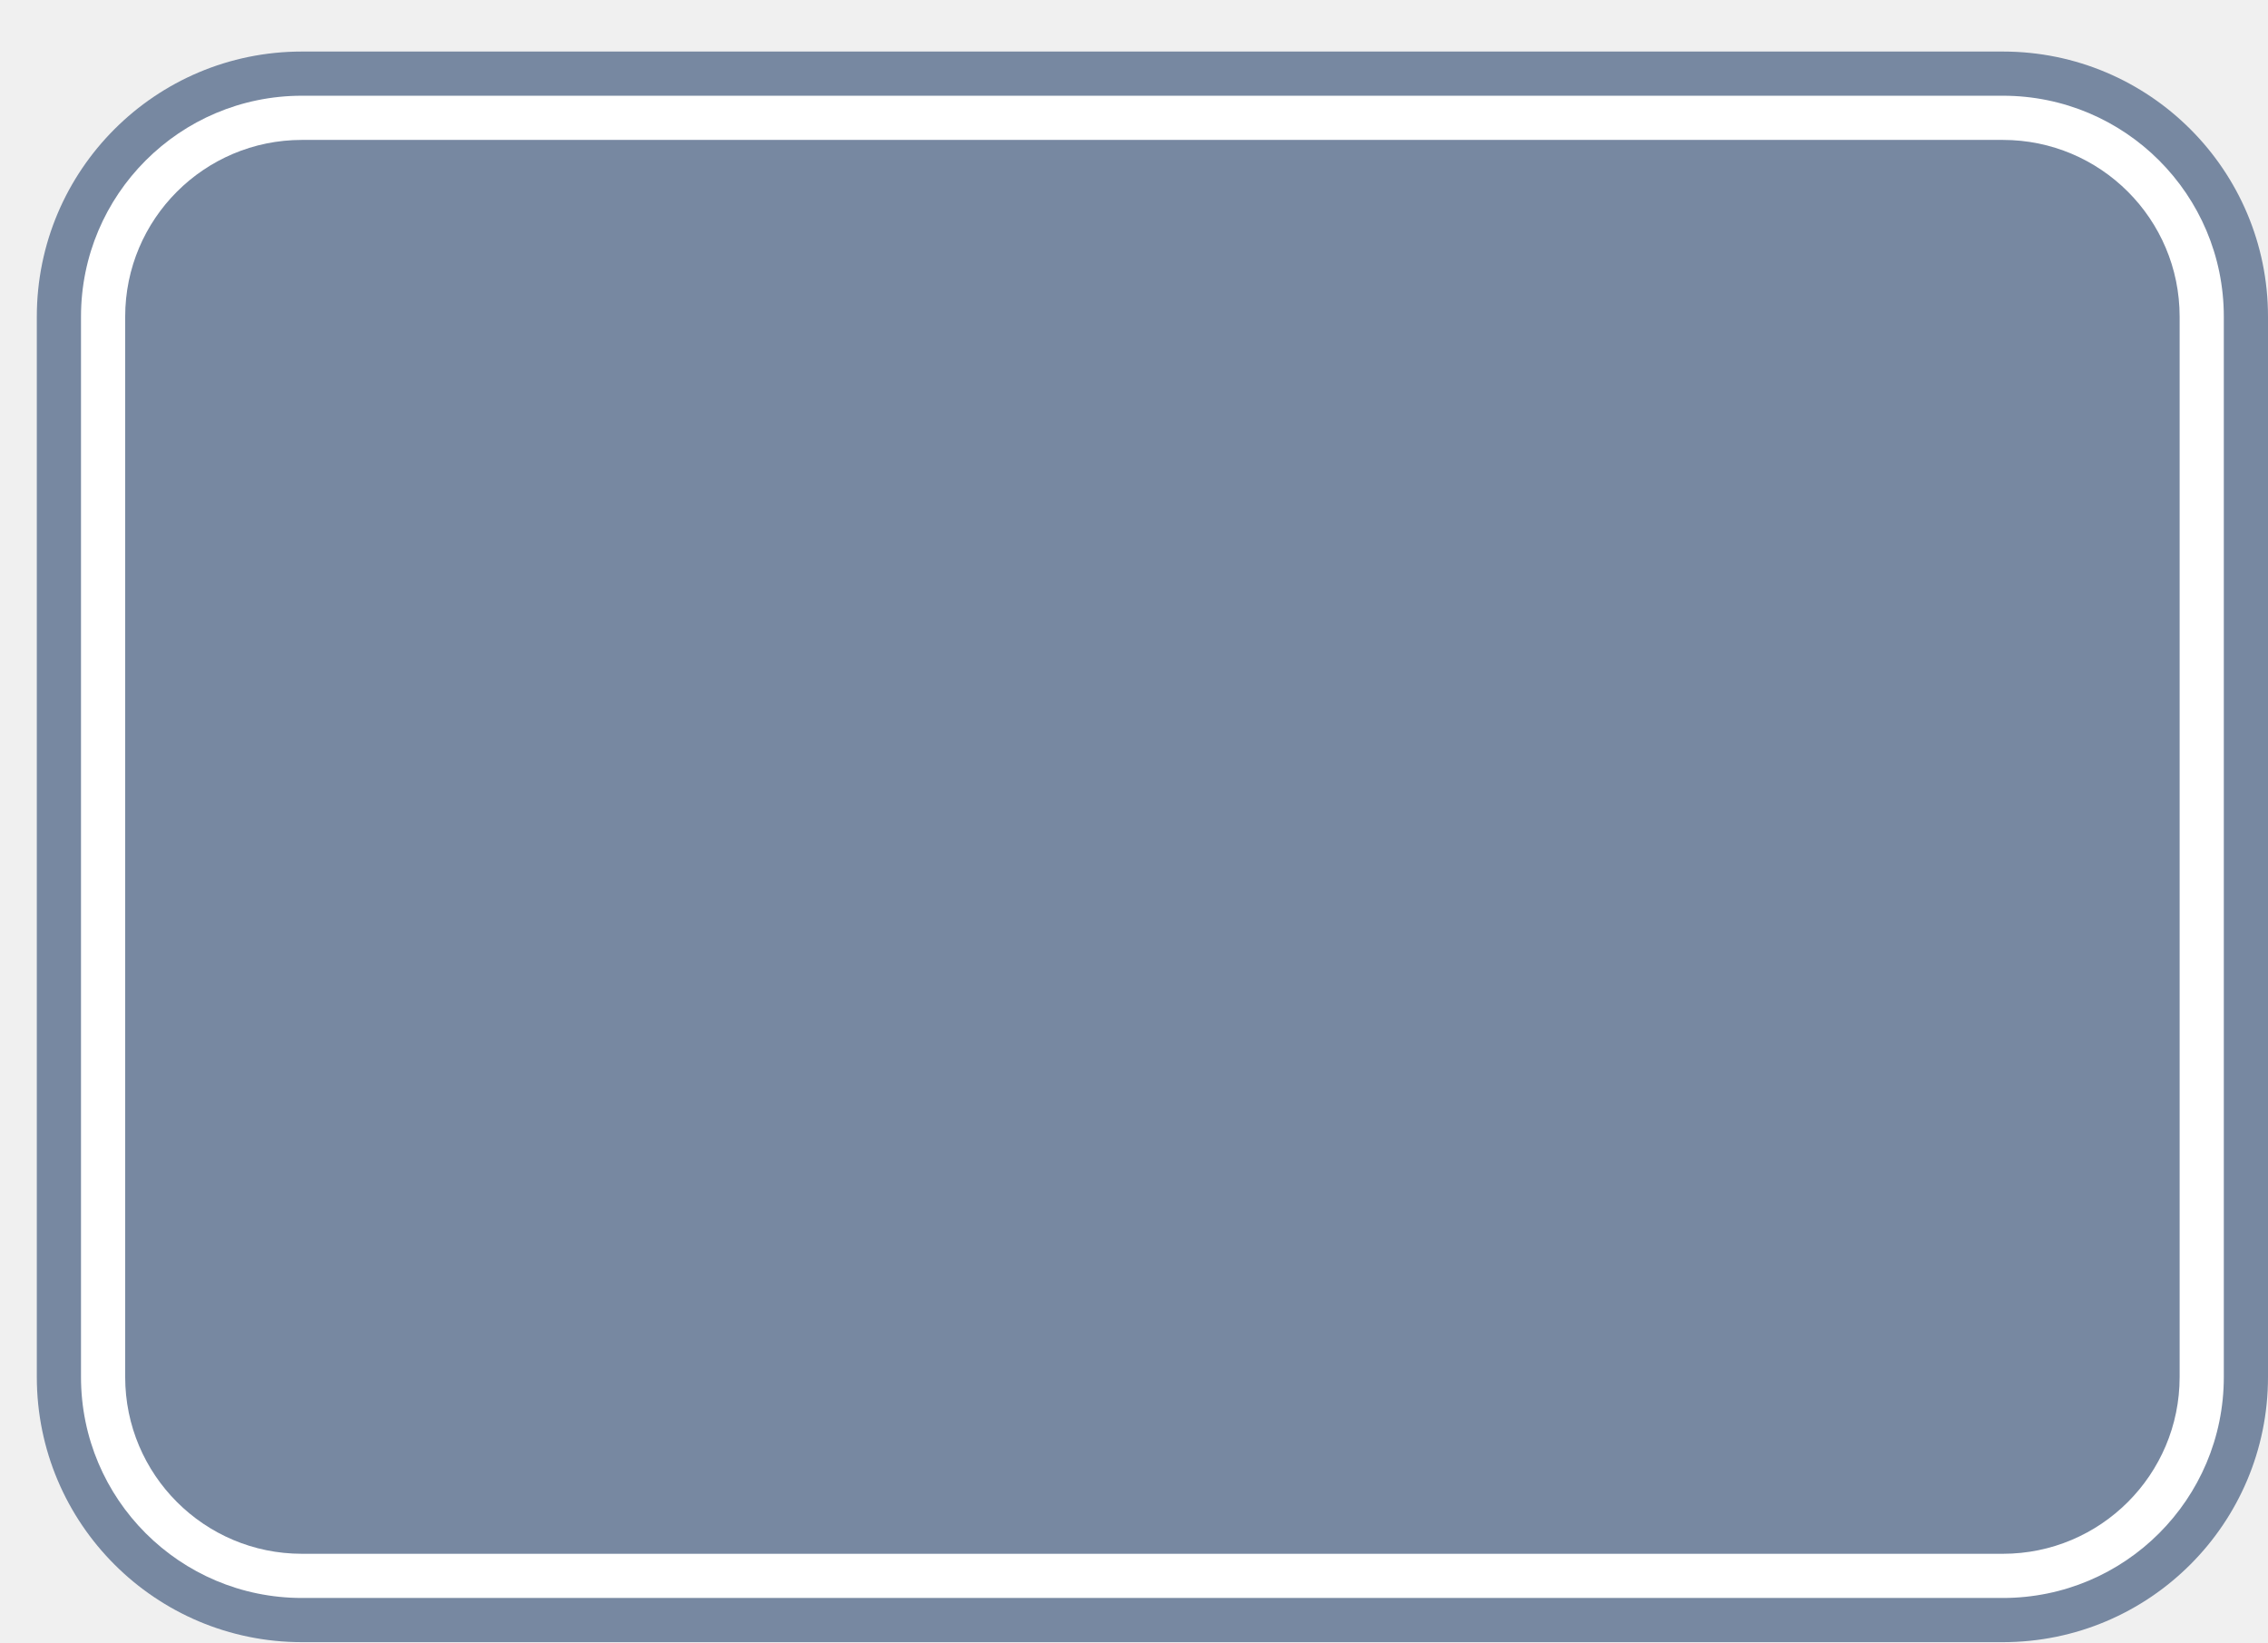
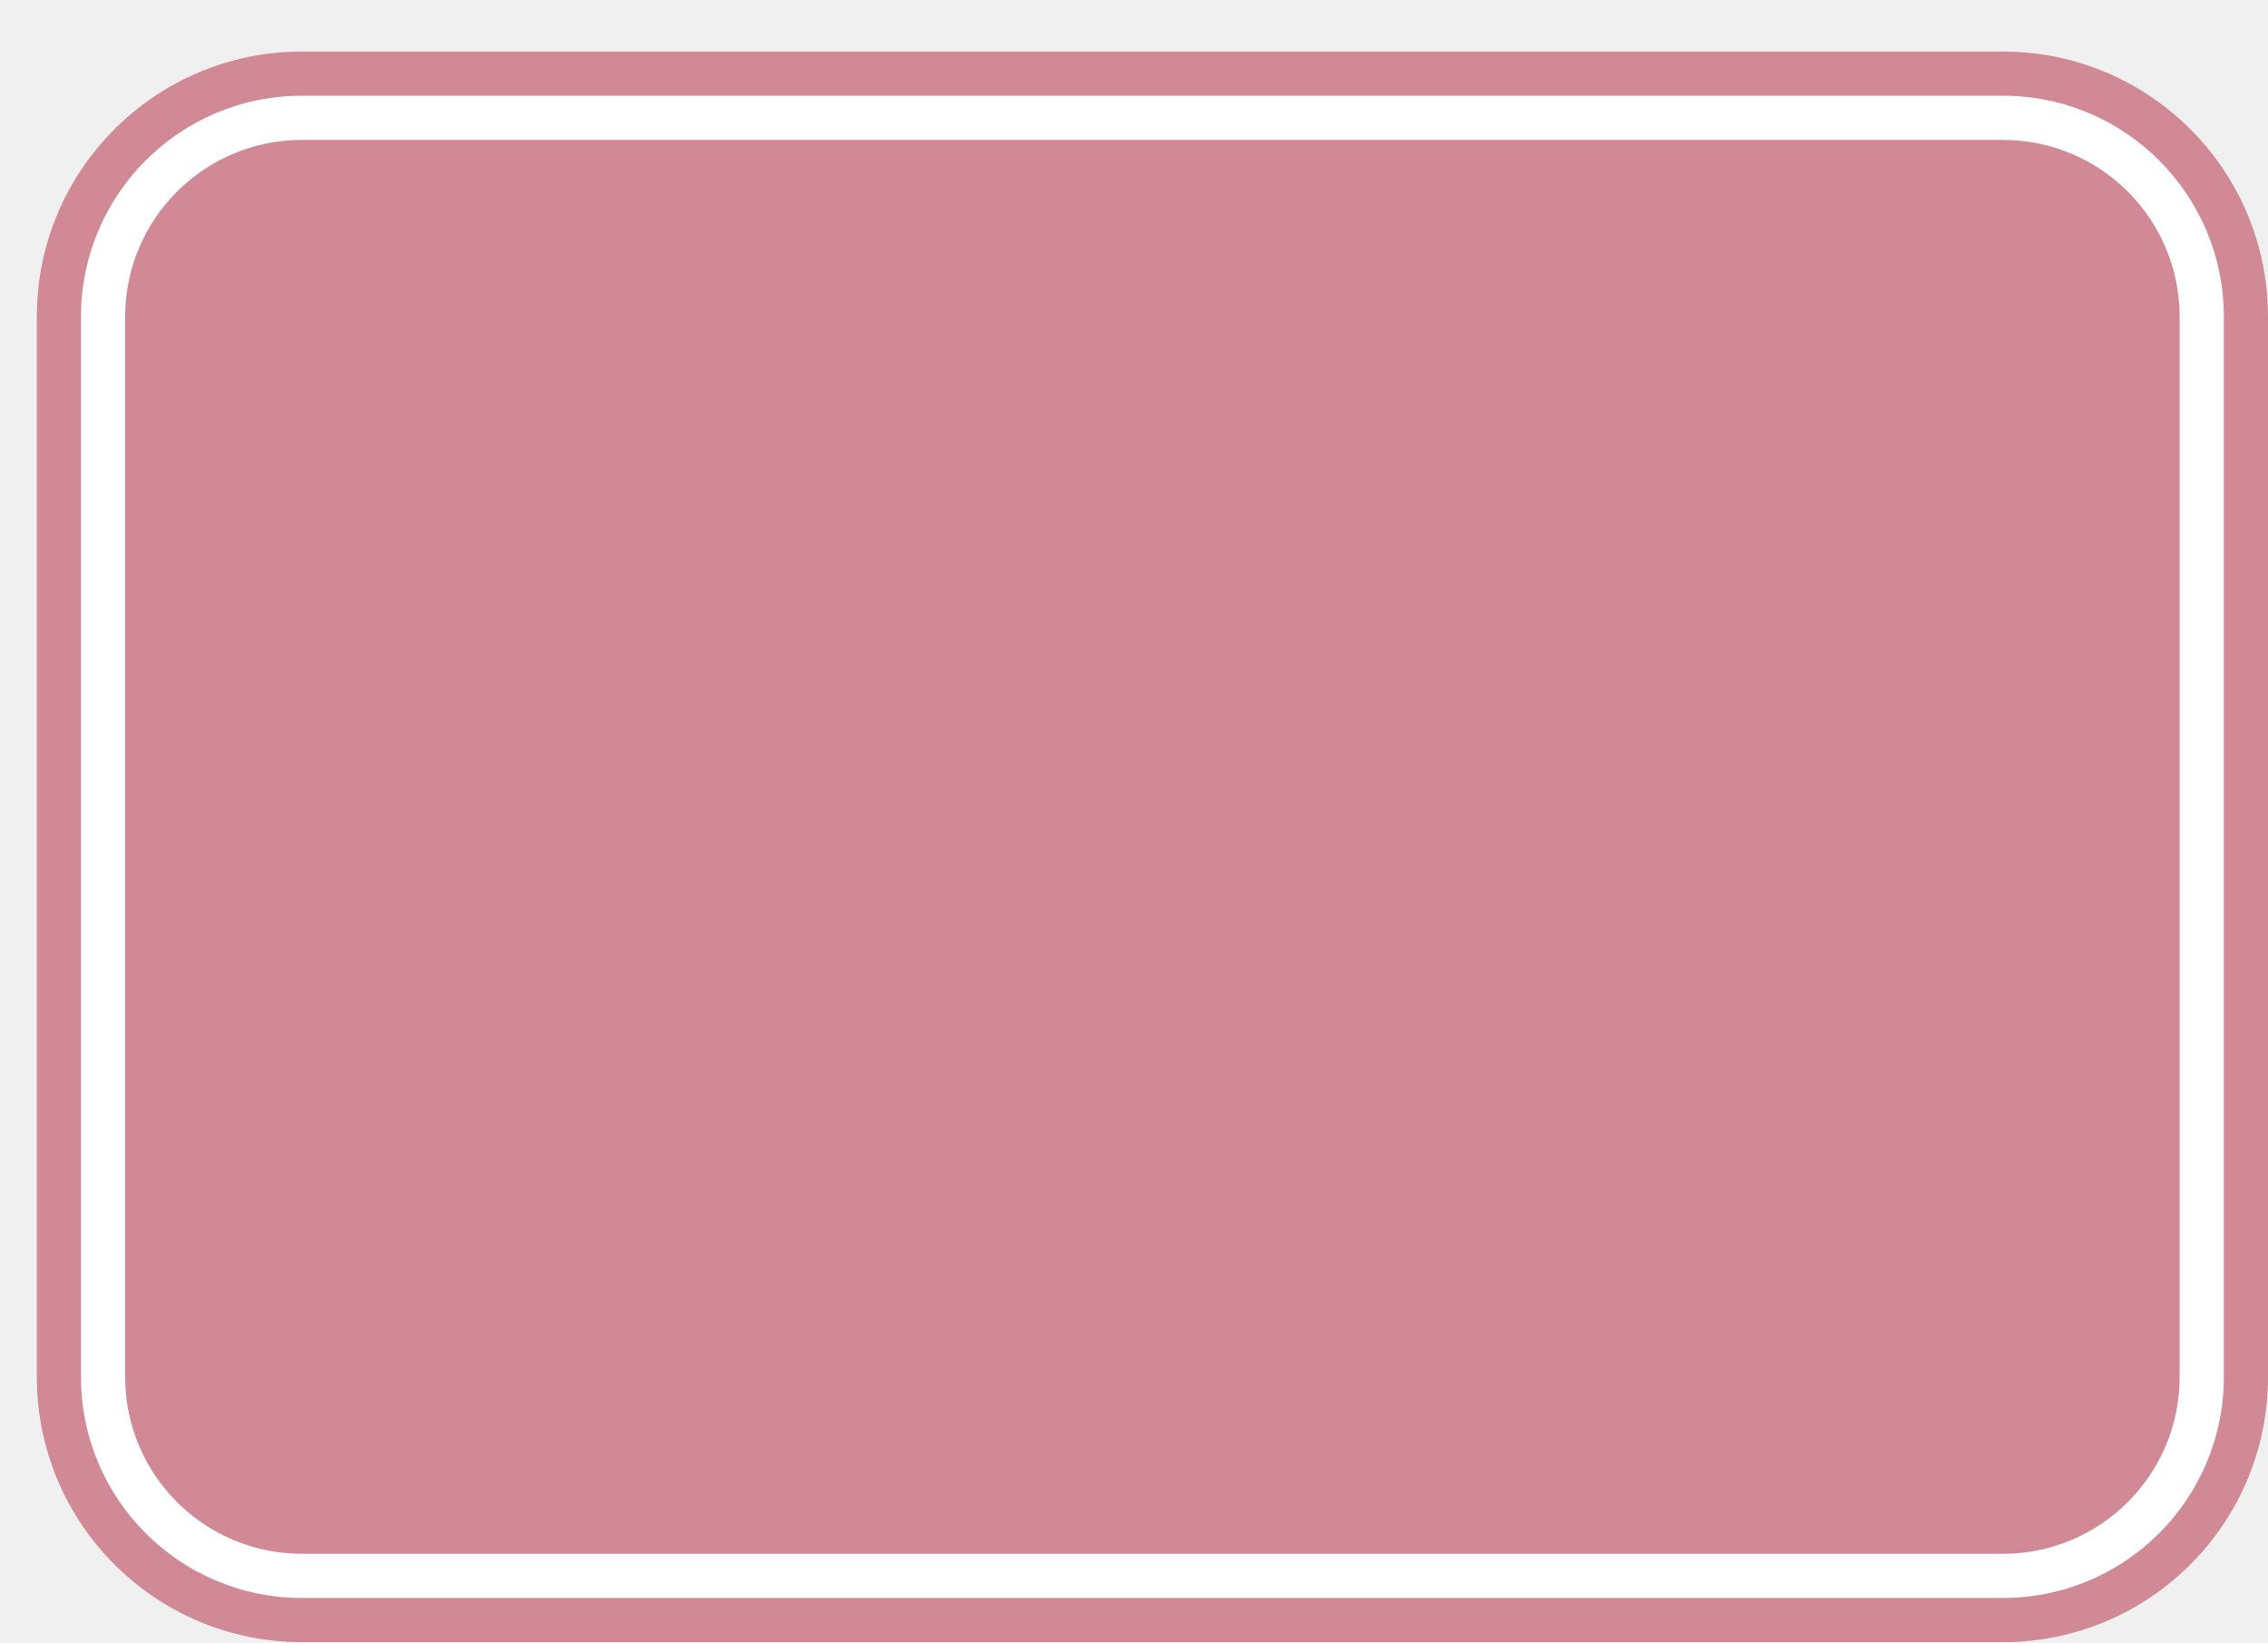
<svg xmlns="http://www.w3.org/2000/svg" width="100%" height="100%" viewBox="0 0 77.00 55.75">
-   <rect x="1.25" y="1.75" height="54" width="75.75" rx="9" fill="#7788a1" />
+   <rect x="1.25" y="1.75" height="54" width="75.75" rx="9" fill="#d18996" />
  <rect x="2.75" y="3.25" height="51.0" width="72.75" rx="7.5" fill="white" />
-   <rect x="4.25" y="4.75" height="48.0" width="69.75" rx="6.0" fill="#7788a1" />
+   <rect x="4.25" y="4.75" height="48.0" width="69.75" rx="6.0" fill="#d18996" />
</svg>
